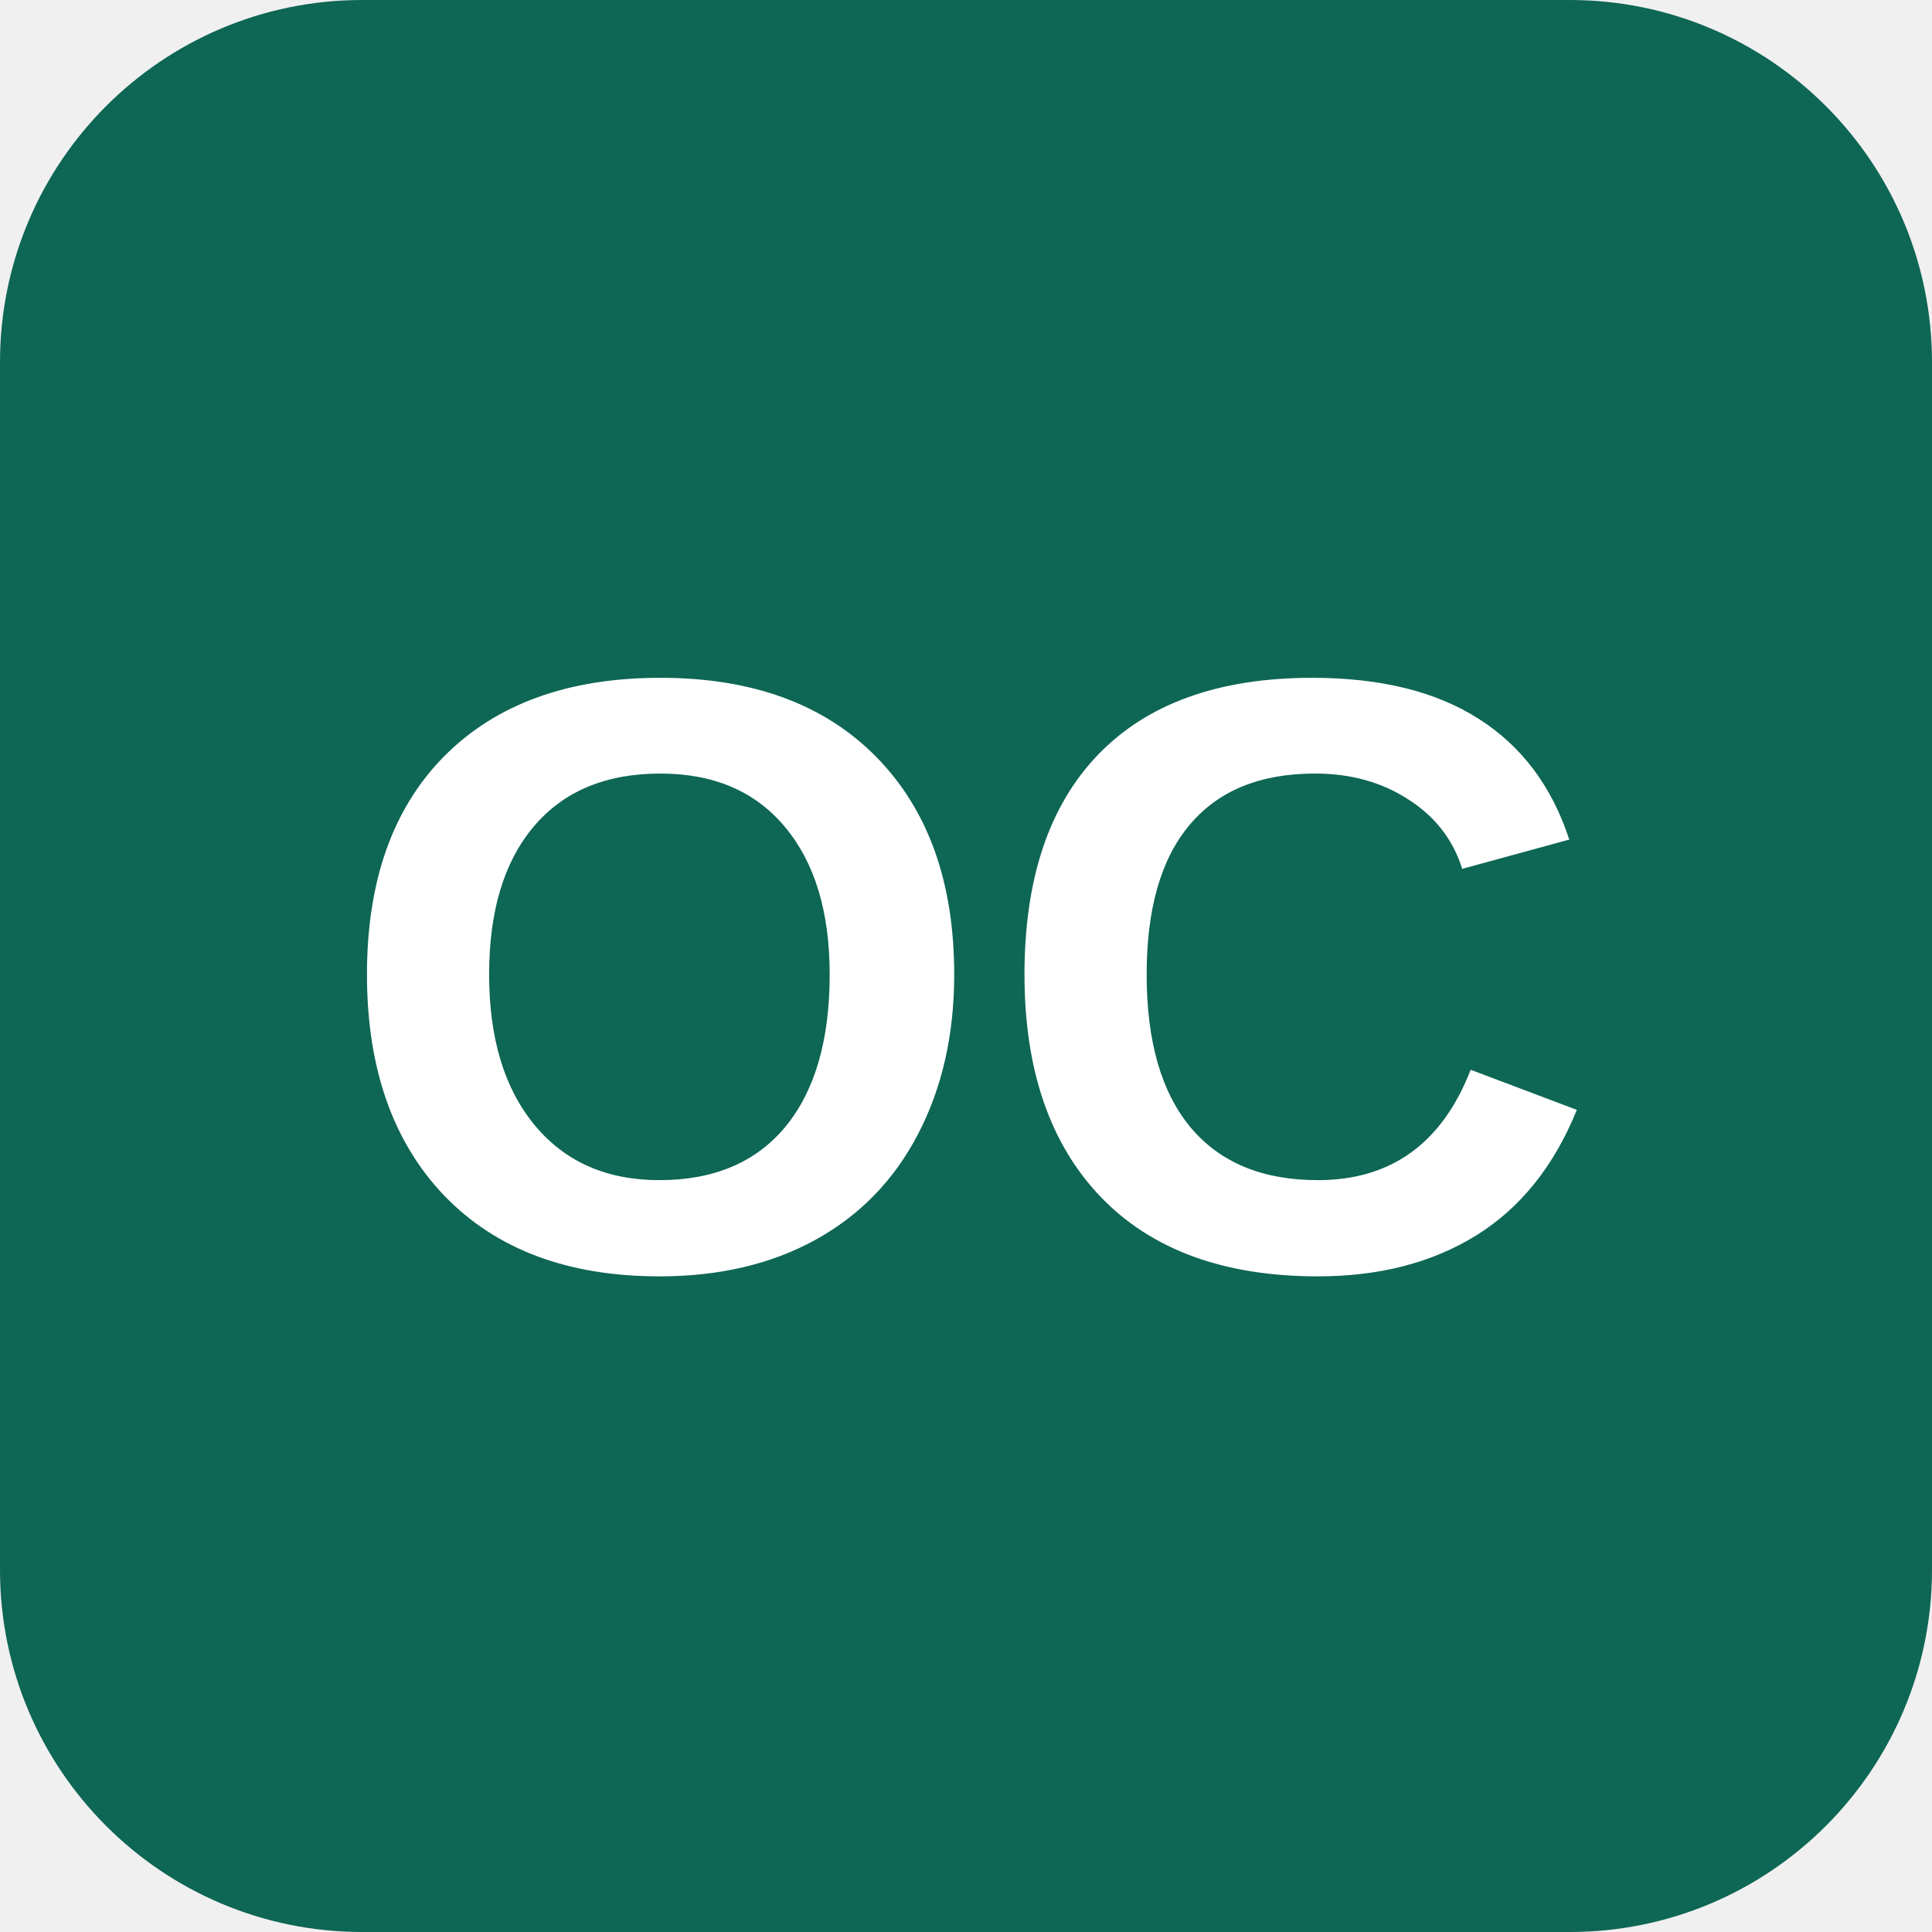
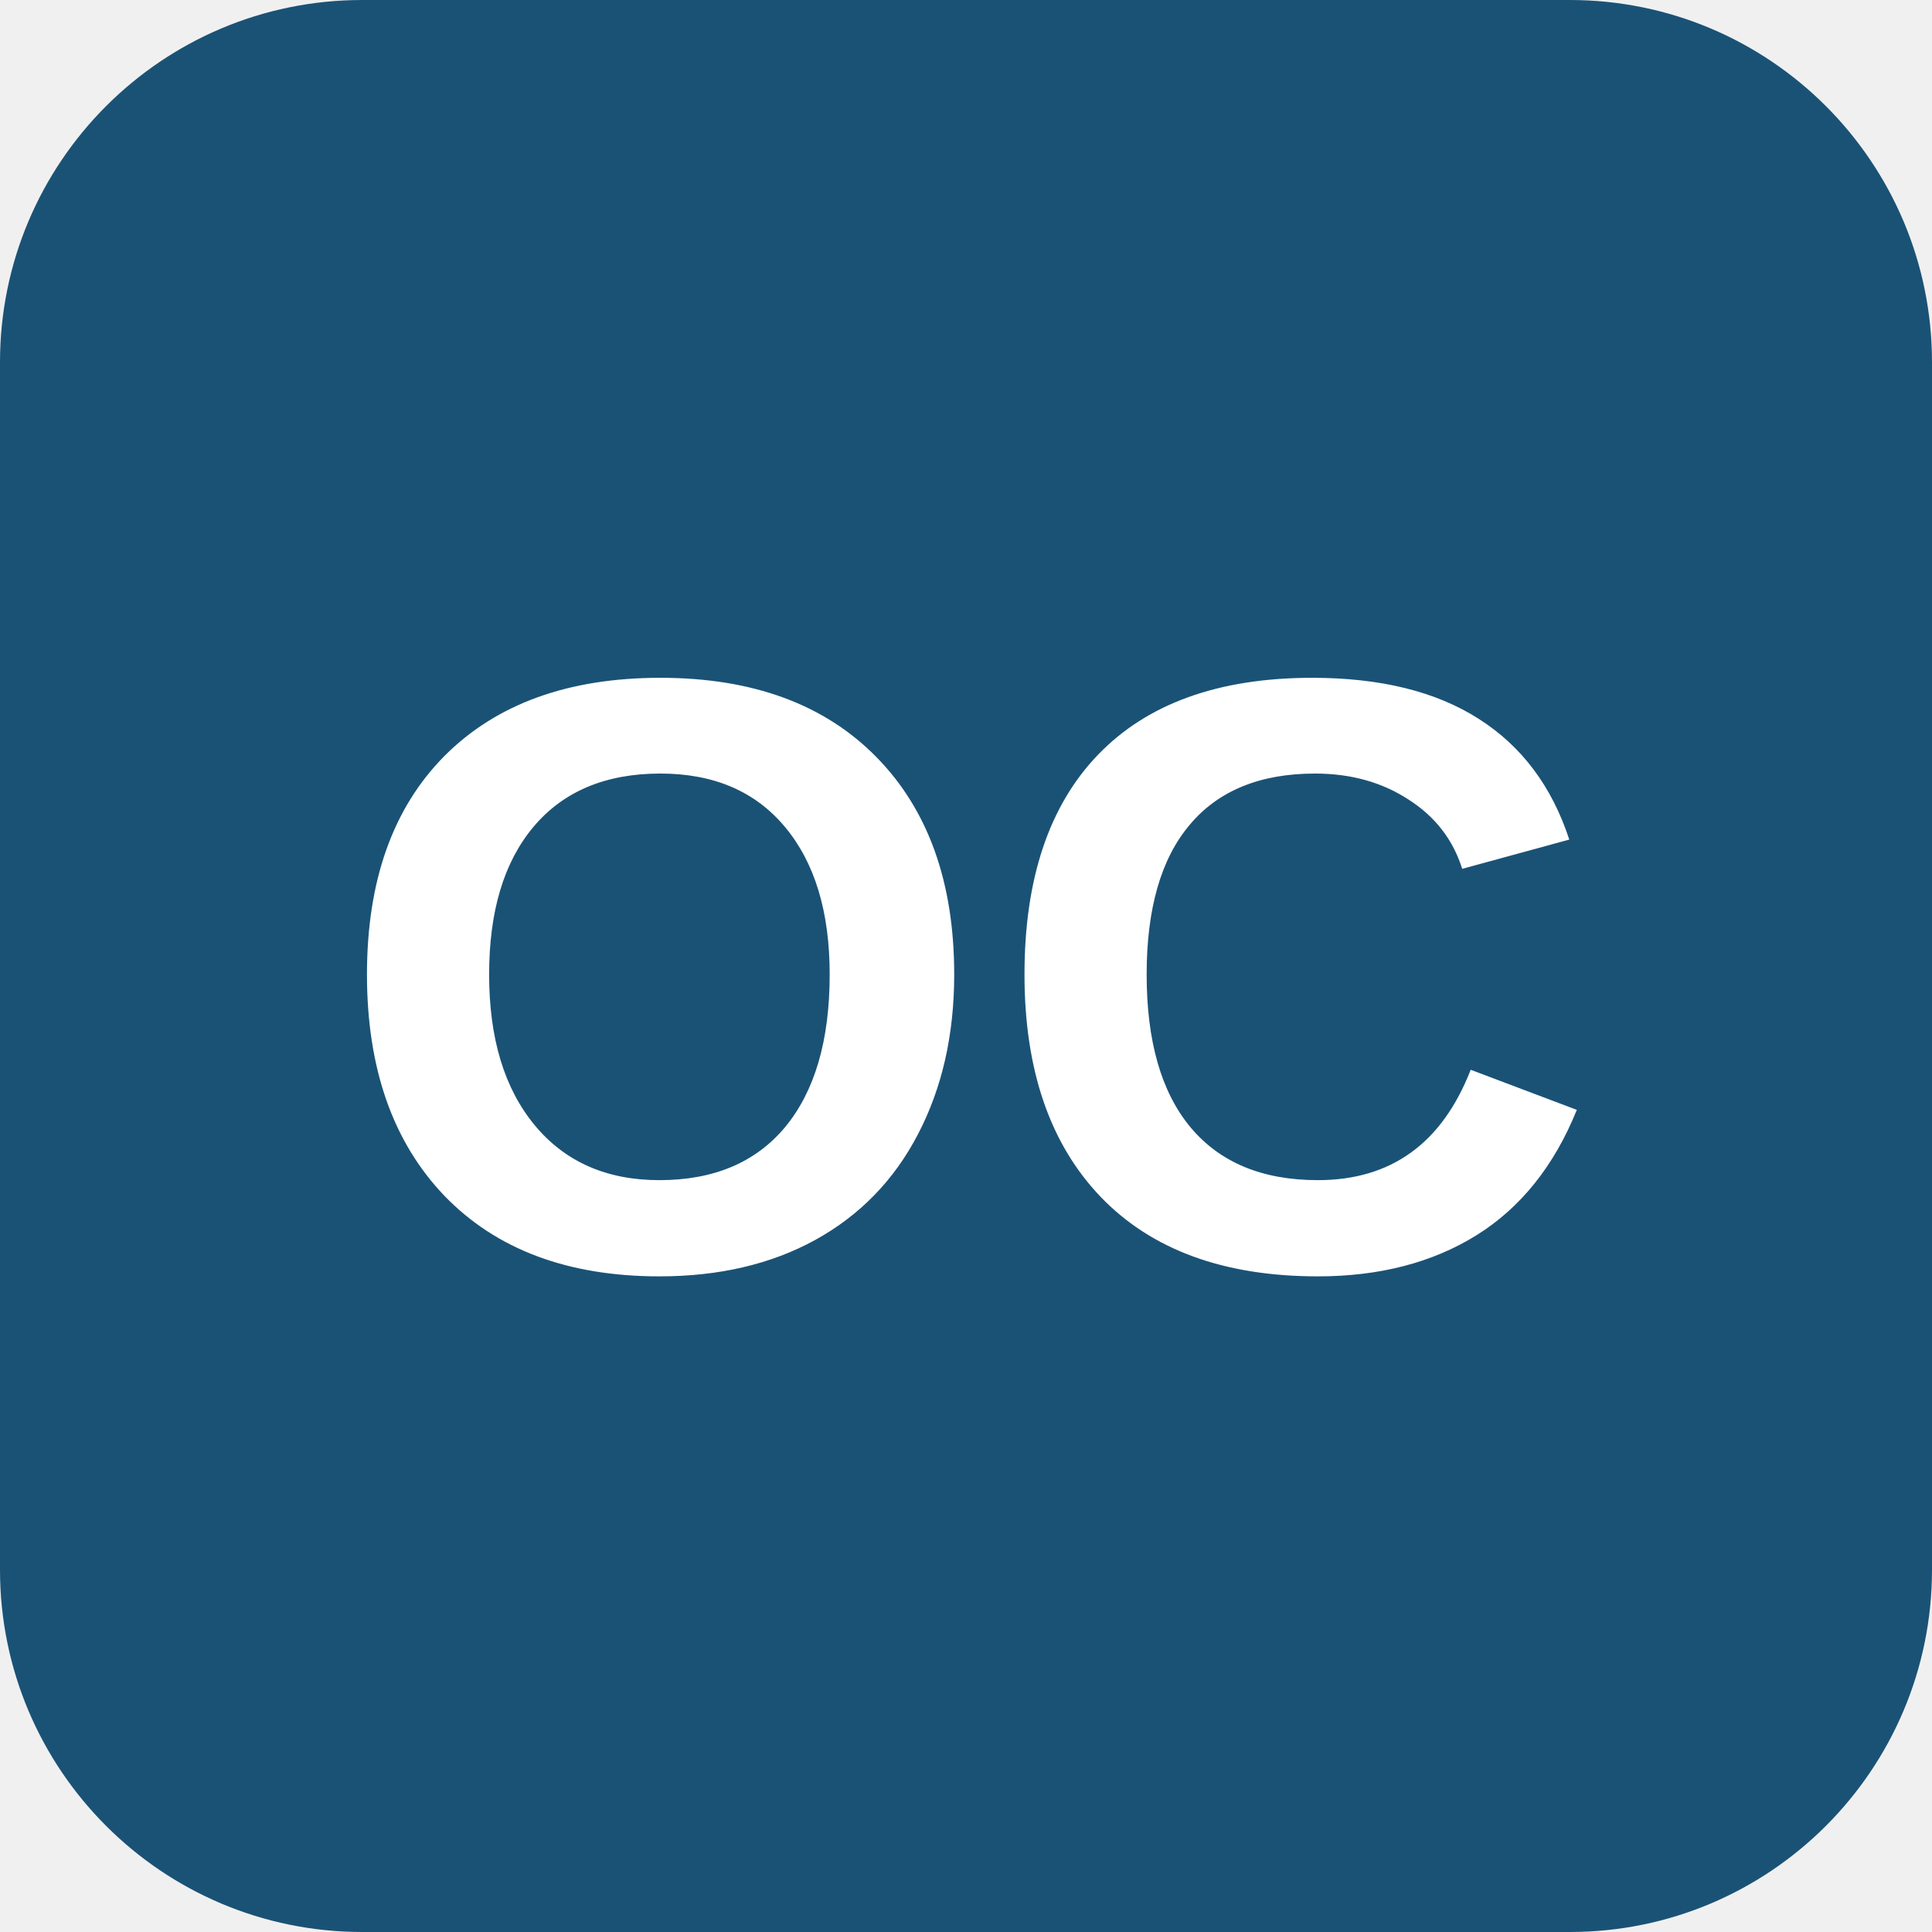
<svg xmlns="http://www.w3.org/2000/svg" viewBox="0 0 64 64">
-   <rect width="64" height="64" rx="12" fill="#0E6655" />
+   <rect width="64" height="64" rx="12" fill="#1A5276" />
  <text x="32" y="42" font-family="Arial, sans-serif" font-weight="bold" font-size="28" fill="white" text-anchor="middle">OC</text>
</svg>
